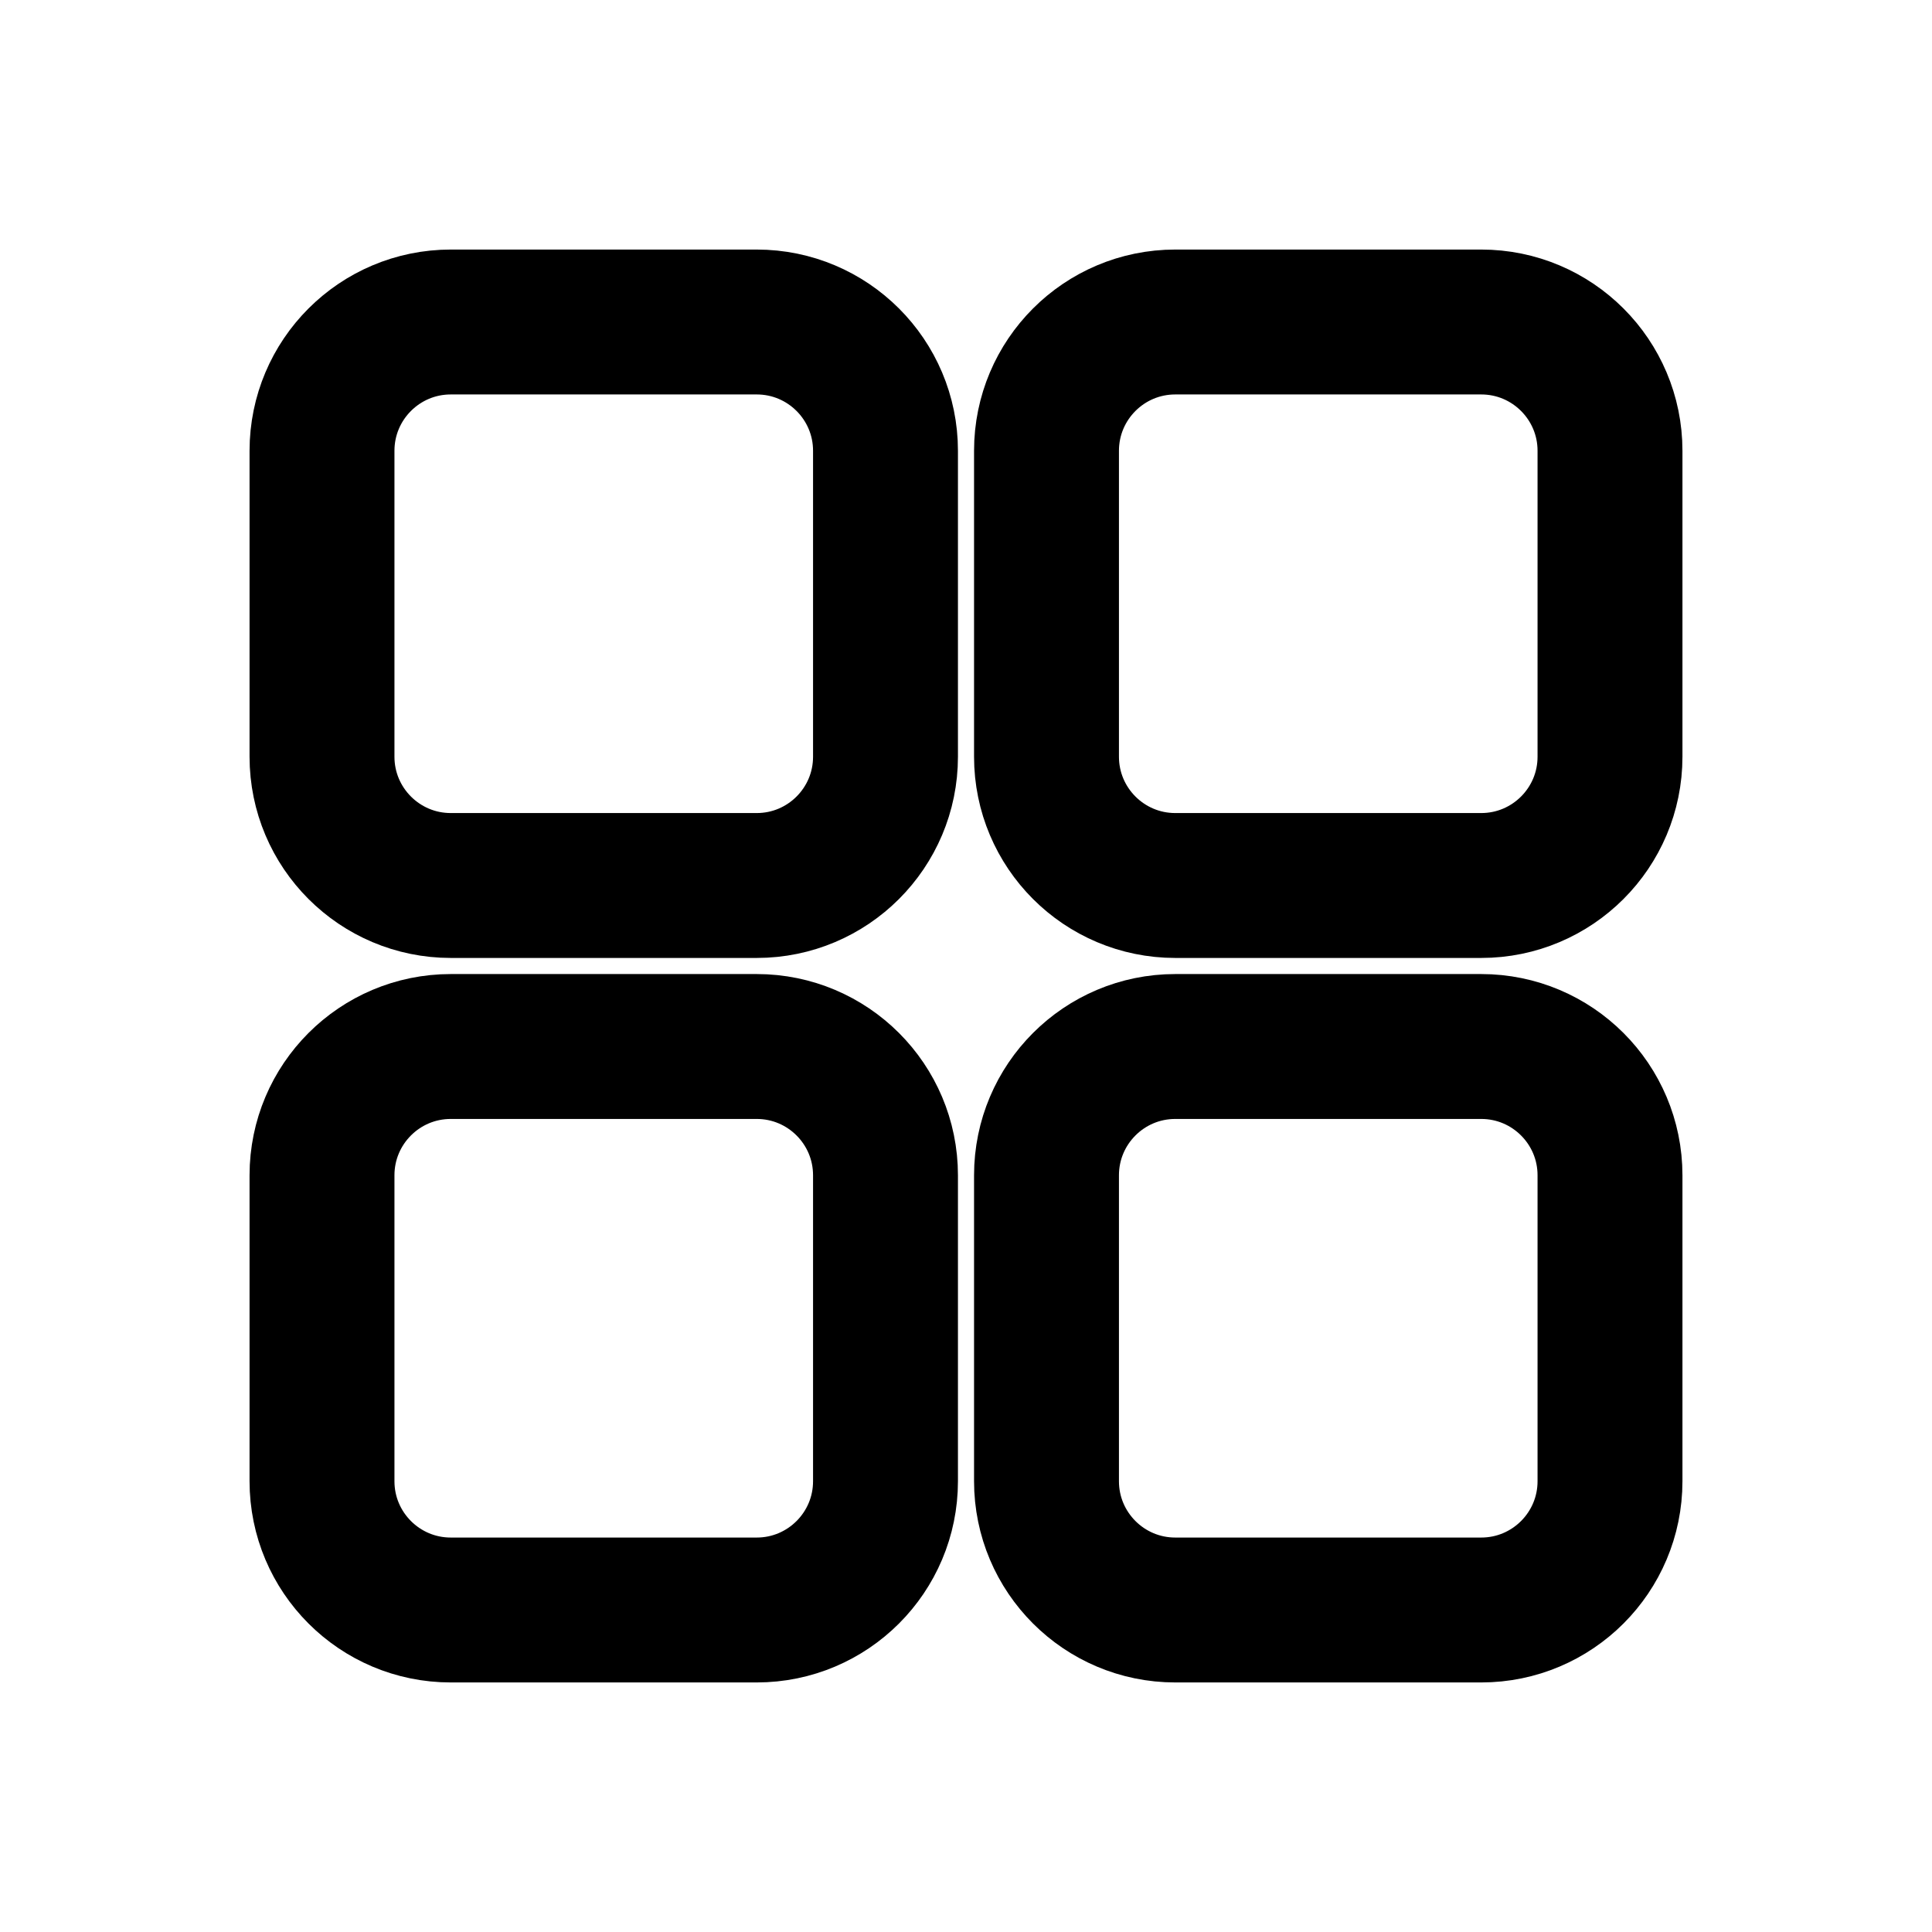
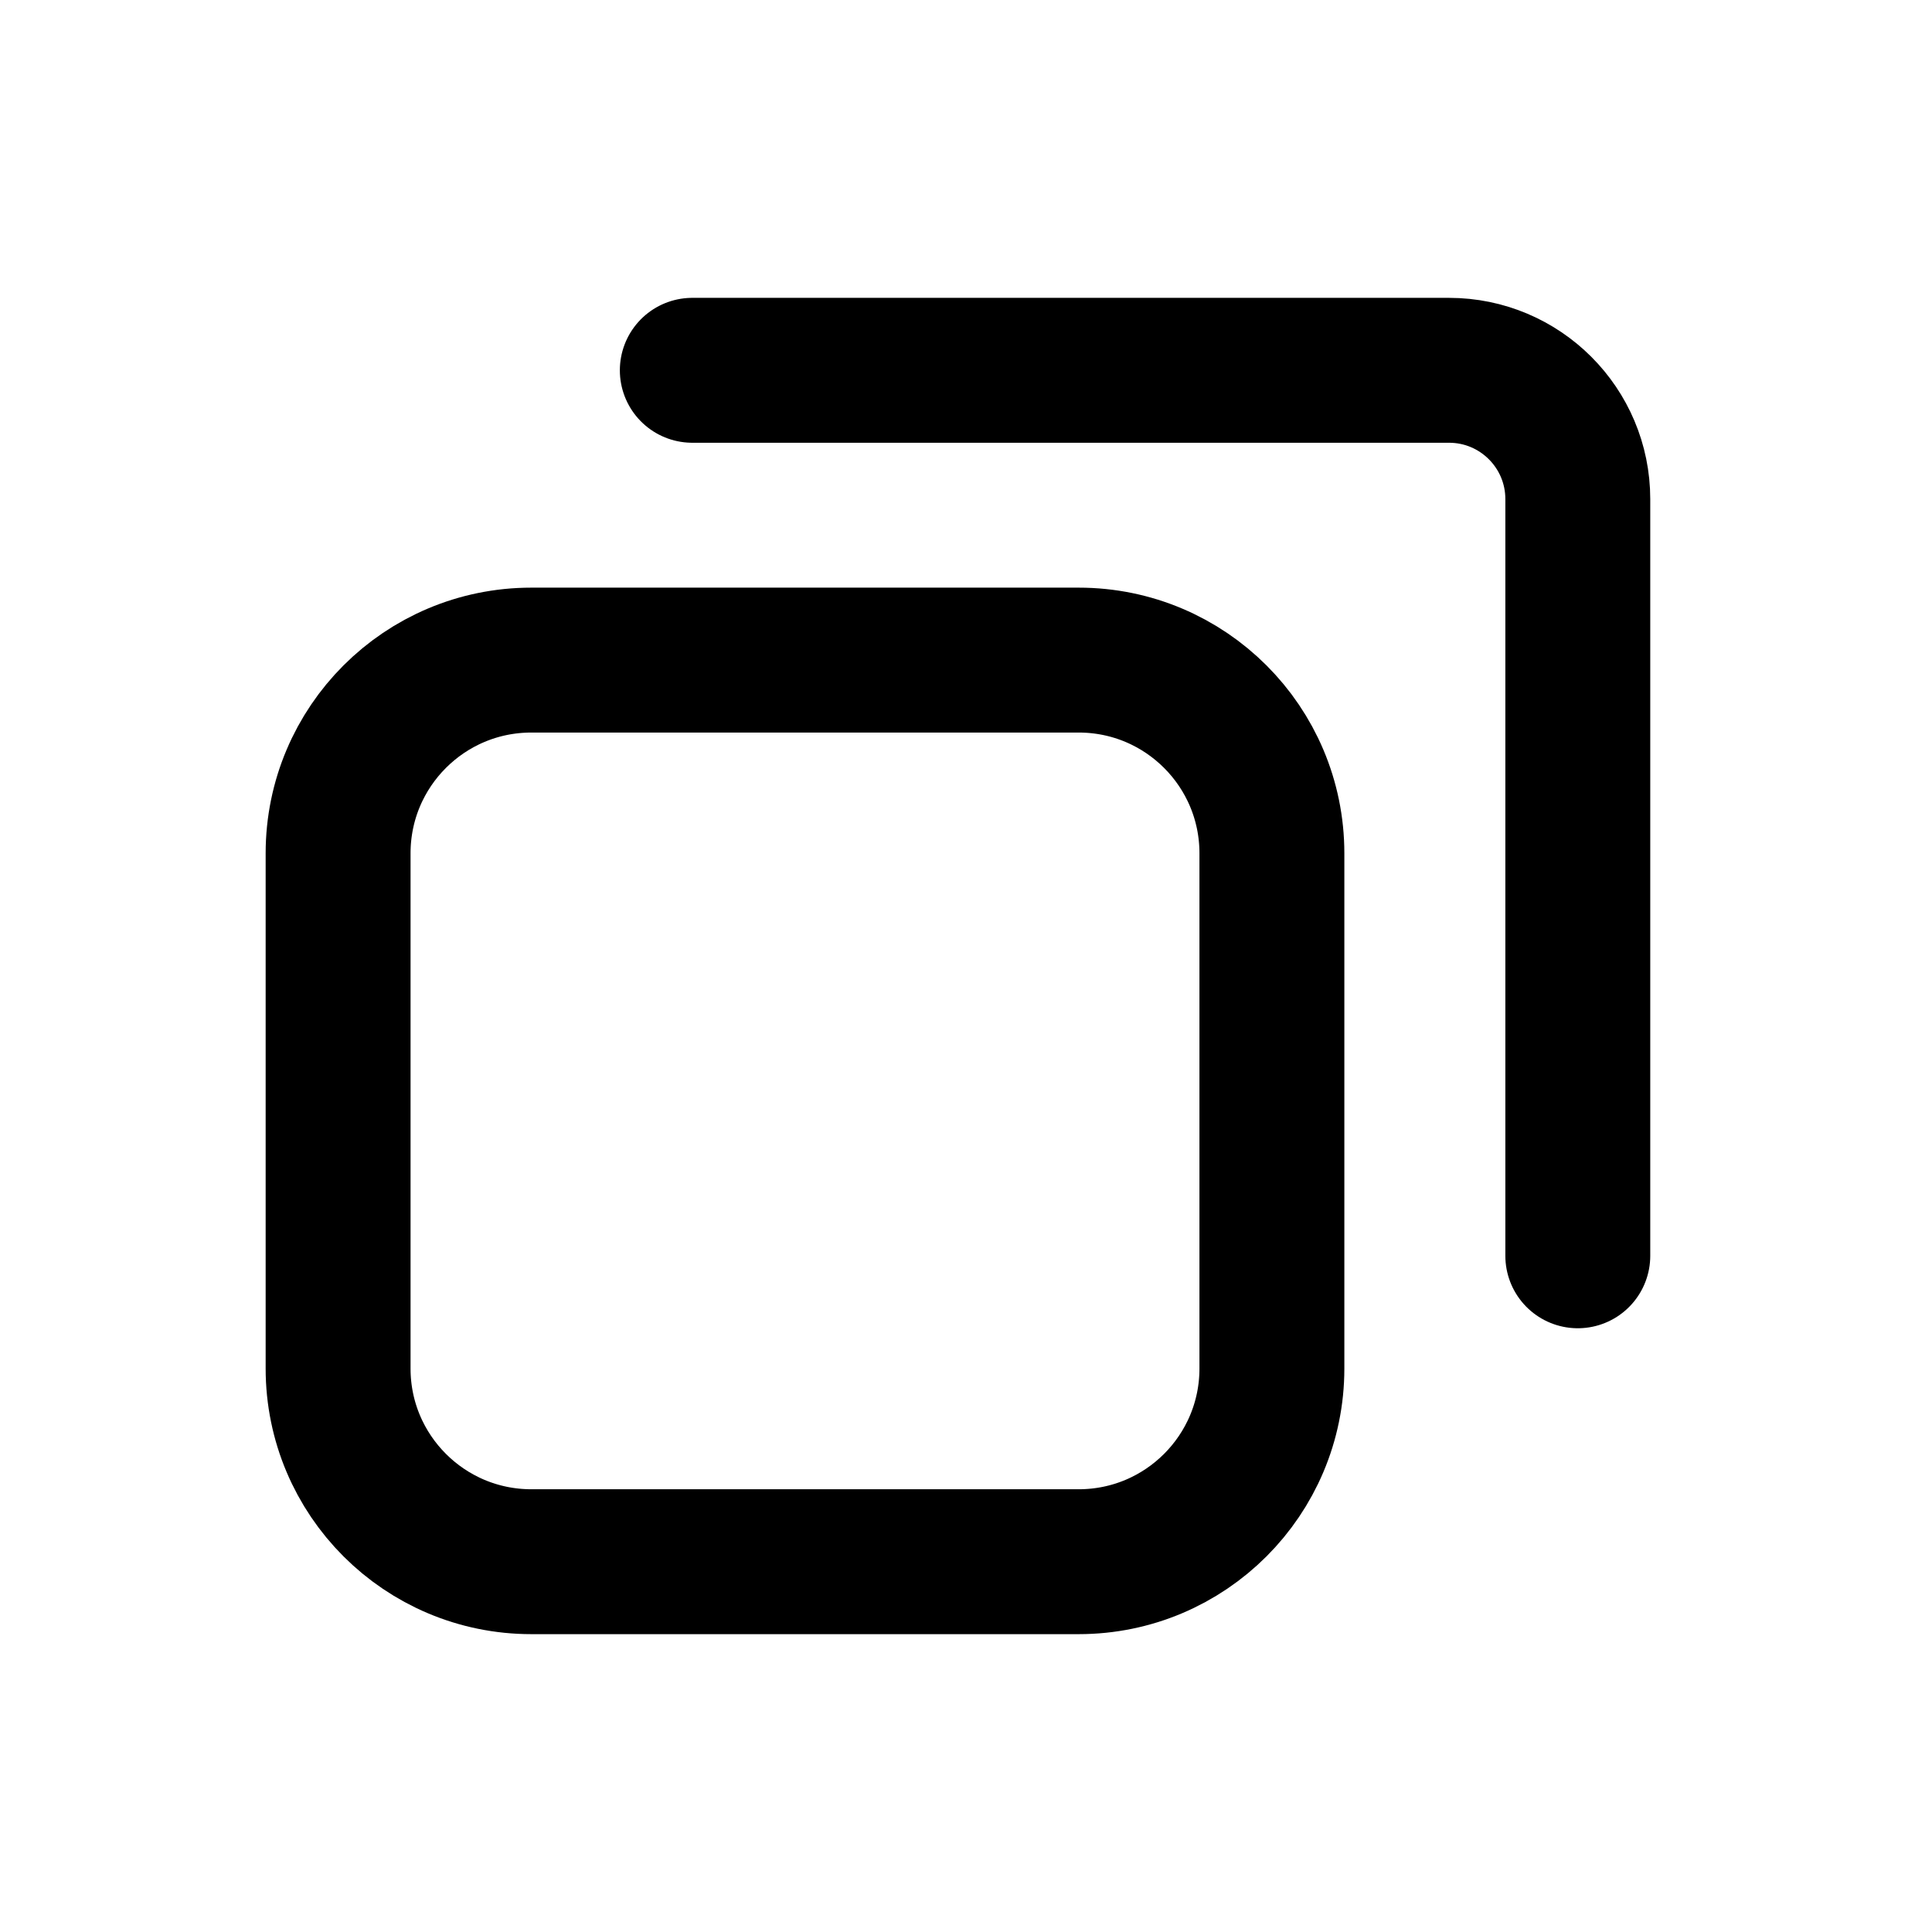
- <svg xmlns="http://www.w3.org/2000/svg" viewBox="0 0 24 24" fill="none" stroke="#000" stroke-width="1.8">
-   <rect x="4" y="4" width="7" height="7" rx="1.6" />
-   <rect x="13" y="4" width="7" height="7" rx="1.6" />
-   <rect x="4" y="13" width="7" height="7" rx="1.6" />
-   <rect x="13" y="13" width="7" height="7" rx="1.6" />
+ <svg xmlns="http://www.w3.org/2000/svg" viewBox="0 0 24 24" fill="none" stroke="#000" stroke-width="1.8" stroke-linecap="round" stroke-linejoin="round">
+   <path d="M8.6 4.6h9.4A1.6 1.6 0 0 1 19.6 6.2v9.4" />
+   <rect x="4.2" y="8.2" width="11.6" height="11.2" rx="2.4" />
</svg>
